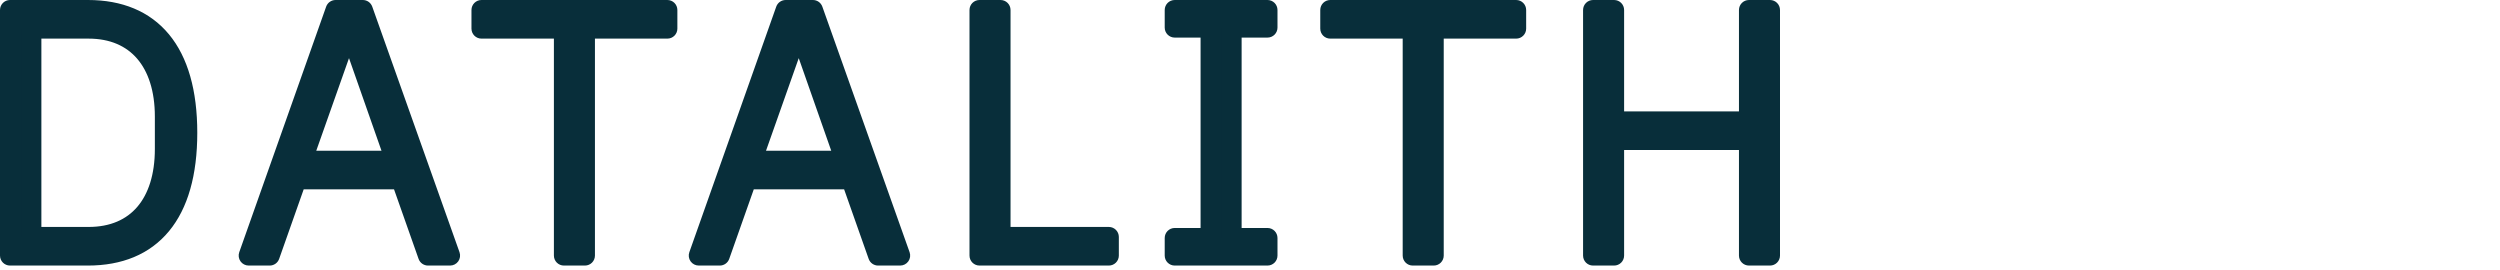
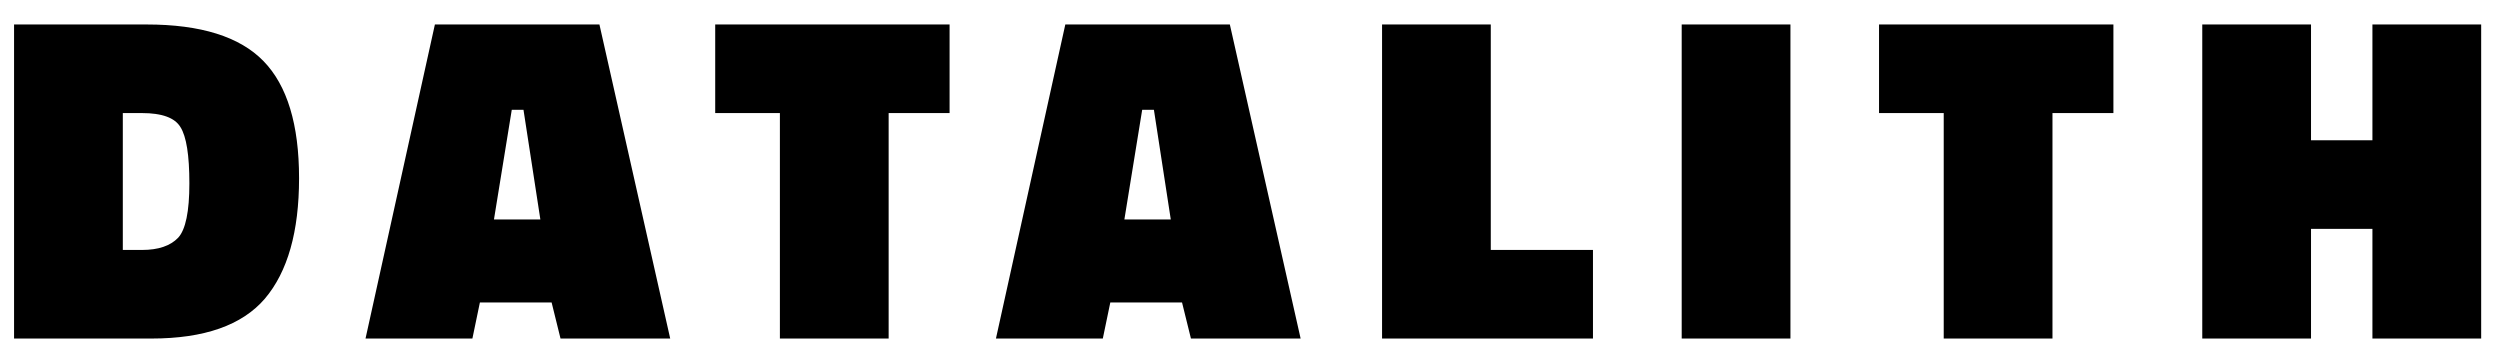
- <svg xmlns="http://www.w3.org/2000/svg" height="12" viewBox="0 0 250 27" fill="none">
-   <path fill-rule="evenodd" clip-rule="evenodd" d="M8.795 1H1V25.556H8.795C15.106 25.556 18.728 21.452 18.728 13.278C18.728 5.104 15.106 1 8.795 1ZM16.486 14.899C16.486 20.349 13.692 23.694 8.864 23.694H3.138V2.862H8.864C13.658 2.862 16.486 6.208 16.486 11.657V14.899ZM40.111 17.934L42.801 25.556H45.009L36.283 1H33.558L24.867 25.556H26.971L29.661 17.934H40.111ZM34.834 3H34.972L39.559 16.072H30.213L34.834 3ZM87.81 25.556L85.12 17.934H74.67L71.979 25.556H69.876L78.567 1H81.292L90.017 25.556H87.81ZM79.947 3H79.808L75.187 16.072H84.534L79.947 3ZM97.95 1V25.556H110.884V23.694H100.054V1H97.95ZM143.373 2.862V25.556H141.269V2.862H133.026V1H151.616V2.862H143.373ZM161.411 14.003H174.896V25.556H177V1H174.896V12.14H161.411V1H159.307V25.556H161.411V14.003ZM117.471 25.556V23.798H121.058V2.759H117.471V1H126.749V2.759H123.162V23.798H126.749V25.556H117.471ZM58.494 25.556V2.862H66.737V1H48.147V2.862H56.39V25.556H58.494Z" fill="#082e3a" />
-   <path d="M1 1V0C0.448 0 0 0.448 0 1L1 1ZM1 25.556H0C0 26.109 0.448 26.556 1 26.556L1 25.556ZM3.138 23.694H2.138C2.138 24.246 2.586 24.694 3.138 24.694V23.694ZM3.138 2.862V1.862C2.586 1.862 2.138 2.31 2.138 2.862H3.138ZM42.801 25.556L41.858 25.889C41.999 26.289 42.377 26.556 42.801 26.556V25.556ZM40.111 17.934L41.054 17.602C40.913 17.202 40.535 16.934 40.111 16.934V17.934ZM45.009 25.556V26.556C45.334 26.556 45.638 26.399 45.826 26.133C46.013 25.868 46.06 25.528 45.951 25.222L45.009 25.556ZM36.283 1L37.225 0.665C37.083 0.266 36.706 0 36.283 0V1ZM33.558 1V0C33.135 0 32.757 0.267 32.615 0.666L33.558 1ZM24.867 25.556L23.924 25.223C23.816 25.529 23.863 25.869 24.05 26.134C24.238 26.399 24.542 26.556 24.867 26.556V25.556ZM26.971 25.556V26.556C27.395 26.556 27.773 26.289 27.914 25.889L26.971 25.556ZM29.661 17.934V16.934C29.237 16.934 28.859 17.202 28.718 17.602L29.661 17.934ZM34.972 3L35.916 2.669C35.775 2.269 35.397 2 34.972 2V3ZM34.834 3V2C34.41 2 34.033 2.268 33.891 2.667L34.834 3ZM39.559 16.072V17.072C39.883 17.072 40.188 16.915 40.375 16.65C40.563 16.386 40.61 16.047 40.503 15.741L39.559 16.072ZM30.213 16.072L29.27 15.739C29.162 16.045 29.209 16.384 29.396 16.649C29.584 16.914 29.888 17.072 30.213 17.072V16.072ZM85.12 17.934L86.063 17.602C85.922 17.202 85.544 16.934 85.12 16.934V17.934ZM87.81 25.556L86.867 25.889C87.008 26.289 87.386 26.556 87.81 26.556V25.556ZM74.67 17.934V16.934C74.246 16.934 73.868 17.202 73.727 17.602L74.67 17.934ZM71.979 25.556V26.556C72.403 26.556 72.781 26.289 72.922 25.889L71.979 25.556ZM69.876 25.556L68.933 25.223C68.825 25.529 68.871 25.869 69.059 26.134C69.246 26.399 69.551 26.556 69.876 26.556V25.556ZM78.567 1V0C78.143 0 77.766 0.267 77.624 0.666L78.567 1ZM81.292 1L82.234 0.665C82.092 0.266 81.715 0 81.292 0V1ZM90.017 25.556V26.556C90.342 26.556 90.647 26.399 90.834 26.133C91.022 25.868 91.069 25.528 90.96 25.222L90.017 25.556ZM79.808 3V2C79.385 2 79.007 2.268 78.866 2.667L79.808 3ZM79.947 3L80.89 2.669C80.749 2.269 80.371 2 79.947 2V3ZM75.187 16.072L74.244 15.739C74.136 16.045 74.183 16.384 74.37 16.649C74.558 16.914 74.862 17.072 75.187 17.072V16.072ZM84.534 16.072V17.072C84.858 17.072 85.162 16.915 85.349 16.65C85.537 16.386 85.585 16.047 85.477 15.741L84.534 16.072ZM97.95 25.556H96.95C96.95 26.109 97.398 26.556 97.95 26.556V25.556ZM97.95 1V0C97.398 0 96.95 0.448 96.95 1L97.95 1ZM110.884 25.556V26.556C111.436 26.556 111.884 26.109 111.884 25.556H110.884ZM110.884 23.694H111.884C111.884 23.142 111.436 22.694 110.884 22.694V23.694ZM100.054 23.694H99.054C99.054 24.246 99.502 24.694 100.054 24.694V23.694ZM100.054 1H101.054C101.054 0.448 100.606 0 100.054 0V1ZM143.373 25.556V26.556C143.925 26.556 144.373 26.109 144.373 25.556H143.373ZM143.373 2.862V1.862C142.82 1.862 142.373 2.31 142.373 2.862H143.373ZM141.269 25.556H140.269C140.269 26.109 140.717 26.556 141.269 26.556V25.556ZM141.269 2.862H142.269C142.269 2.31 141.821 1.862 141.269 1.862V2.862ZM133.026 2.862H132.026C132.026 3.415 132.474 3.862 133.026 3.862V2.862ZM133.026 1V0C132.474 0 132.026 0.448 132.026 1L133.026 1ZM151.616 1H152.616C152.616 0.448 152.168 0 151.616 0V1ZM151.616 2.862V3.862C152.168 3.862 152.616 3.415 152.616 2.862H151.616ZM174.896 14.003H175.896C175.896 13.45 175.448 13.003 174.896 13.003V14.003ZM161.411 14.003V13.003C160.858 13.003 160.411 13.45 160.411 14.003H161.411ZM174.896 25.556H173.896C173.896 26.109 174.344 26.556 174.896 26.556V25.556ZM177 25.556V26.556C177.552 26.556 178 26.109 178 25.556H177ZM177 1H178C178 0.448 177.552 0 177 0V1ZM174.896 1V0C174.344 0 173.896 0.448 173.896 1L174.896 1ZM174.896 12.14V13.14C175.448 13.14 175.896 12.692 175.896 12.14H174.896ZM161.411 12.14H160.411C160.411 12.692 160.858 13.14 161.411 13.14V12.14ZM161.411 1H162.411C162.411 0.448 161.963 0 161.411 0V1ZM159.307 1V0C158.755 0 158.307 0.448 158.307 1L159.307 1ZM159.307 25.556H158.307C158.307 26.109 158.755 26.556 159.307 26.556V25.556ZM161.411 25.556V26.556C161.963 26.556 162.411 26.109 162.411 25.556H161.411ZM117.471 23.798V22.798C116.919 22.798 116.471 23.245 116.471 23.798H117.471ZM117.471 25.556H116.471C116.471 26.109 116.919 26.556 117.471 26.556V25.556ZM121.058 23.798V24.798C121.61 24.798 122.058 24.35 122.058 23.798H121.058ZM121.058 2.759H122.058C122.058 2.207 121.61 1.759 121.058 1.759V2.759ZM117.471 2.759H116.471C116.471 3.311 116.919 3.759 117.471 3.759V2.759ZM117.471 1V0C116.919 0 116.471 0.448 116.471 1L117.471 1ZM126.749 1H127.749C127.749 0.448 127.301 0 126.749 0V1ZM126.749 2.759V3.759C127.301 3.759 127.749 3.311 127.749 2.759H126.749ZM123.162 2.759V1.759C122.61 1.759 122.162 2.207 122.162 2.759H123.162ZM123.162 23.798H122.162C122.162 24.35 122.61 24.798 123.162 24.798V23.798ZM126.749 23.798H127.749C127.749 23.245 127.301 22.798 126.749 22.798V23.798ZM126.749 25.556V26.556C127.301 26.556 127.749 26.109 127.749 25.556H126.749ZM58.494 2.862V1.862C57.942 1.862 57.494 2.31 57.494 2.862H58.494ZM58.494 25.556V26.556C59.046 26.556 59.494 26.109 59.494 25.556H58.494ZM66.737 2.862V3.862C67.289 3.862 67.737 3.415 67.737 2.862H66.737ZM66.737 1H67.737C67.737 0.448 67.289 0 66.737 0V1ZM48.147 1V0C47.595 0 47.147 0.448 47.147 1L48.147 1ZM48.147 2.862H47.147C47.147 3.415 47.595 3.862 48.147 3.862V2.862ZM56.39 2.862H57.39C57.39 2.31 56.942 1.862 56.39 1.862V2.862ZM56.39 25.556H55.39C55.39 26.109 55.838 26.556 56.39 26.556V25.556ZM1 2H8.795V0H1V2ZM2 25.556V1H0V25.556H2ZM8.795 24.556H1V26.556H8.795V24.556ZM17.728 13.278C17.728 17.237 16.848 20.043 15.357 21.845C13.893 23.616 11.72 24.556 8.795 24.556V26.556C12.18 26.556 14.975 25.445 16.898 23.12C18.796 20.826 19.728 17.494 19.728 13.278H17.728ZM8.795 2C11.72 2 13.893 2.941 15.357 4.711C16.848 6.513 17.728 9.32 17.728 13.278H19.728C19.728 9.063 18.796 5.73 16.898 3.436C14.975 1.111 12.18 0 8.795 0V2ZM8.864 24.694C11.524 24.694 13.725 23.763 15.244 21.991C16.746 20.241 17.486 17.784 17.486 14.899H15.486C15.486 17.464 14.828 19.405 13.726 20.689C12.642 21.953 11.031 22.694 8.864 22.694V24.694ZM3.138 24.694H8.864V22.694H3.138V24.694ZM2.138 2.862V23.694H4.138V2.862H2.138ZM8.864 1.862H3.138V3.862H8.864V1.862ZM17.486 11.657C17.486 8.77 16.736 6.314 15.23 4.564C13.708 2.795 11.509 1.862 8.864 1.862V3.862C11.013 3.862 12.625 4.603 13.715 5.869C14.821 7.154 15.486 9.096 15.486 11.657H17.486ZM17.486 14.899V11.657H15.486V14.899H17.486ZM43.744 25.224L41.054 17.602L39.168 18.267L41.858 25.889L43.744 25.224ZM45.009 24.556H42.801V26.556H45.009V24.556ZM35.34 1.335L44.066 25.891L45.951 25.222L37.225 0.665L35.34 1.335ZM33.558 2H36.283V0H33.558V2ZM25.809 25.89L34.501 1.334L32.615 0.666L23.924 25.223L25.809 25.89ZM26.971 24.556H24.867V26.556H26.971V24.556ZM28.718 17.602L26.028 25.224L27.914 25.889L30.604 18.267L28.718 17.602ZM40.111 16.934H29.661V18.934H40.111V16.934ZM34.972 2H34.834V4H34.972V2ZM40.503 15.741L35.916 2.669L34.029 3.332L38.616 16.403L40.503 15.741ZM30.213 17.072H39.559V15.072H30.213V17.072ZM33.891 2.667L29.27 15.739L31.155 16.405L35.777 3.334L33.891 2.667ZM84.177 18.267L86.867 25.889L88.753 25.224L86.063 17.602L84.177 18.267ZM74.67 18.934H85.12V16.934H74.67V18.934ZM72.922 25.889L75.613 18.267L73.727 17.602L71.036 25.224L72.922 25.889ZM69.876 26.556H71.979V24.556H69.876V26.556ZM77.624 0.666L68.933 25.223L70.818 25.89L79.51 1.334L77.624 0.666ZM81.292 0H78.567V2H81.292V0ZM90.96 25.222L82.234 0.665L80.349 1.335L89.075 25.891L90.96 25.222ZM87.81 26.556H90.017V24.556H87.81V26.556ZM79.808 4H79.947V2H79.808V4ZM76.13 16.405L80.751 3.334L78.866 2.667L74.244 15.739L76.13 16.405ZM84.534 15.072H75.187V17.072H84.534V15.072ZM79.003 3.332L83.59 16.403L85.477 15.741L80.89 2.669L79.003 3.332ZM98.95 25.556V1H96.95V25.556H98.95ZM110.884 24.556H97.95V26.556H110.884V24.556ZM109.884 23.694V25.556H111.884V23.694H109.884ZM100.054 24.694H110.884V22.694H100.054V24.694ZM99.054 1V23.694H101.054V1H99.054ZM97.95 2H100.054V0H97.95V2ZM144.373 25.556V2.862H142.373V25.556H144.373ZM141.269 26.556H143.373V24.556H141.269V26.556ZM140.269 2.862V25.556H142.269V2.862H140.269ZM133.026 3.862H141.269V1.862H133.026V3.862ZM132.026 1V2.862H134.026V1H132.026ZM151.616 0H133.026V2H151.616V0ZM152.616 2.862V1H150.616V2.862H152.616ZM143.373 3.862H151.616V1.862H143.373V3.862ZM174.896 13.003H161.411V15.003H174.896V13.003ZM175.896 25.556V14.003H173.896V25.556H175.896ZM177 24.556H174.896V26.556H177V24.556ZM176 1V25.556H178V1H176ZM174.896 2H177V0H174.896V2ZM175.896 12.14V1H173.896V12.14H175.896ZM161.411 13.14H174.896V11.14H161.411V13.14ZM160.411 1V12.14H162.411V1H160.411ZM159.307 2H161.411V0H159.307V2ZM160.307 25.556V1H158.307V25.556H160.307ZM161.411 24.556H159.307V26.556H161.411V24.556ZM160.411 14.003V25.556H162.411V14.003H160.411ZM116.471 23.798V25.556H118.471V23.798H116.471ZM121.058 22.798H117.471V24.798H121.058V22.798ZM120.058 2.759V23.798H122.058V2.759H120.058ZM117.471 3.759H121.058V1.759H117.471V3.759ZM116.471 1V2.759H118.471V1H116.471ZM126.749 0H117.471V2H126.749V0ZM127.749 2.759V1H125.749V2.759H127.749ZM123.162 3.759H126.749V1.759H123.162V3.759ZM124.162 23.798V2.759H122.162V23.798H124.162ZM126.749 22.798H123.162V24.798H126.749V22.798ZM127.749 25.556V23.798H125.749V25.556H127.749ZM117.471 26.556H126.749V24.556H117.471V26.556ZM57.494 2.862V25.556H59.494V2.862H57.494ZM66.737 1.862H58.494V3.862H66.737V1.862ZM65.737 1V2.862H67.737V1H65.737ZM48.147 2H66.737V0H48.147V2ZM49.147 2.862V1H47.147V2.862H49.147ZM56.39 1.862H48.147V3.862H56.39V1.862ZM57.39 25.556V2.862H55.39V25.556H57.39ZM58.494 24.556H56.39V26.556H58.494V24.556Z" fill="#082e3a" />
+ <svg xmlns="http://www.w3.org/2000/svg" width="96" height="13" viewBox="0 0 96 13" fill="none">
+   <path d="M5.814 13H0.54V0.94H5.634C7.71 0.94 9.204 1.408 10.116 2.344C11.028 3.28 11.484 4.78 11.484 6.844C11.484 8.896 11.046 10.438 10.17 11.47C9.294 12.49 7.842 13 5.814 13ZM7.272 7.042C7.272 5.962 7.158 5.242 6.93 4.882C6.714 4.522 6.222 4.342 5.454 4.342H4.716V9.598H5.454C6.078 9.598 6.54 9.442 6.84 9.13C7.128 8.818 7.272 8.122 7.272 7.042ZM14.036 13L16.7 0.94H23.018L25.736 13H21.524L21.182 11.614H18.428L18.14 13H14.036ZM19.652 4.216L18.968 8.428H20.75L20.102 4.216H19.652ZM27.464 4.342V0.94H36.464V4.342H34.124V13H29.948V4.342H27.464ZM38.244 13L40.908 0.94H47.226L49.944 13H45.732L45.39 11.614H42.636L42.348 13H38.244ZM43.86 4.216L43.176 8.428H44.958L44.31 4.216H43.86ZM61.17 13H53.071V0.94H57.246V9.598H61.17V13ZM64.577 13V0.94H68.753V13H64.577ZM72.155 4.342V0.94H81.155V4.342H78.815V13H74.639V4.342H72.155ZM91.101 13V8.788H88.743V13H84.567V0.94H88.743V5.386H91.101V0.94H95.277V13H91.101Z" fill="black" />
</svg>
